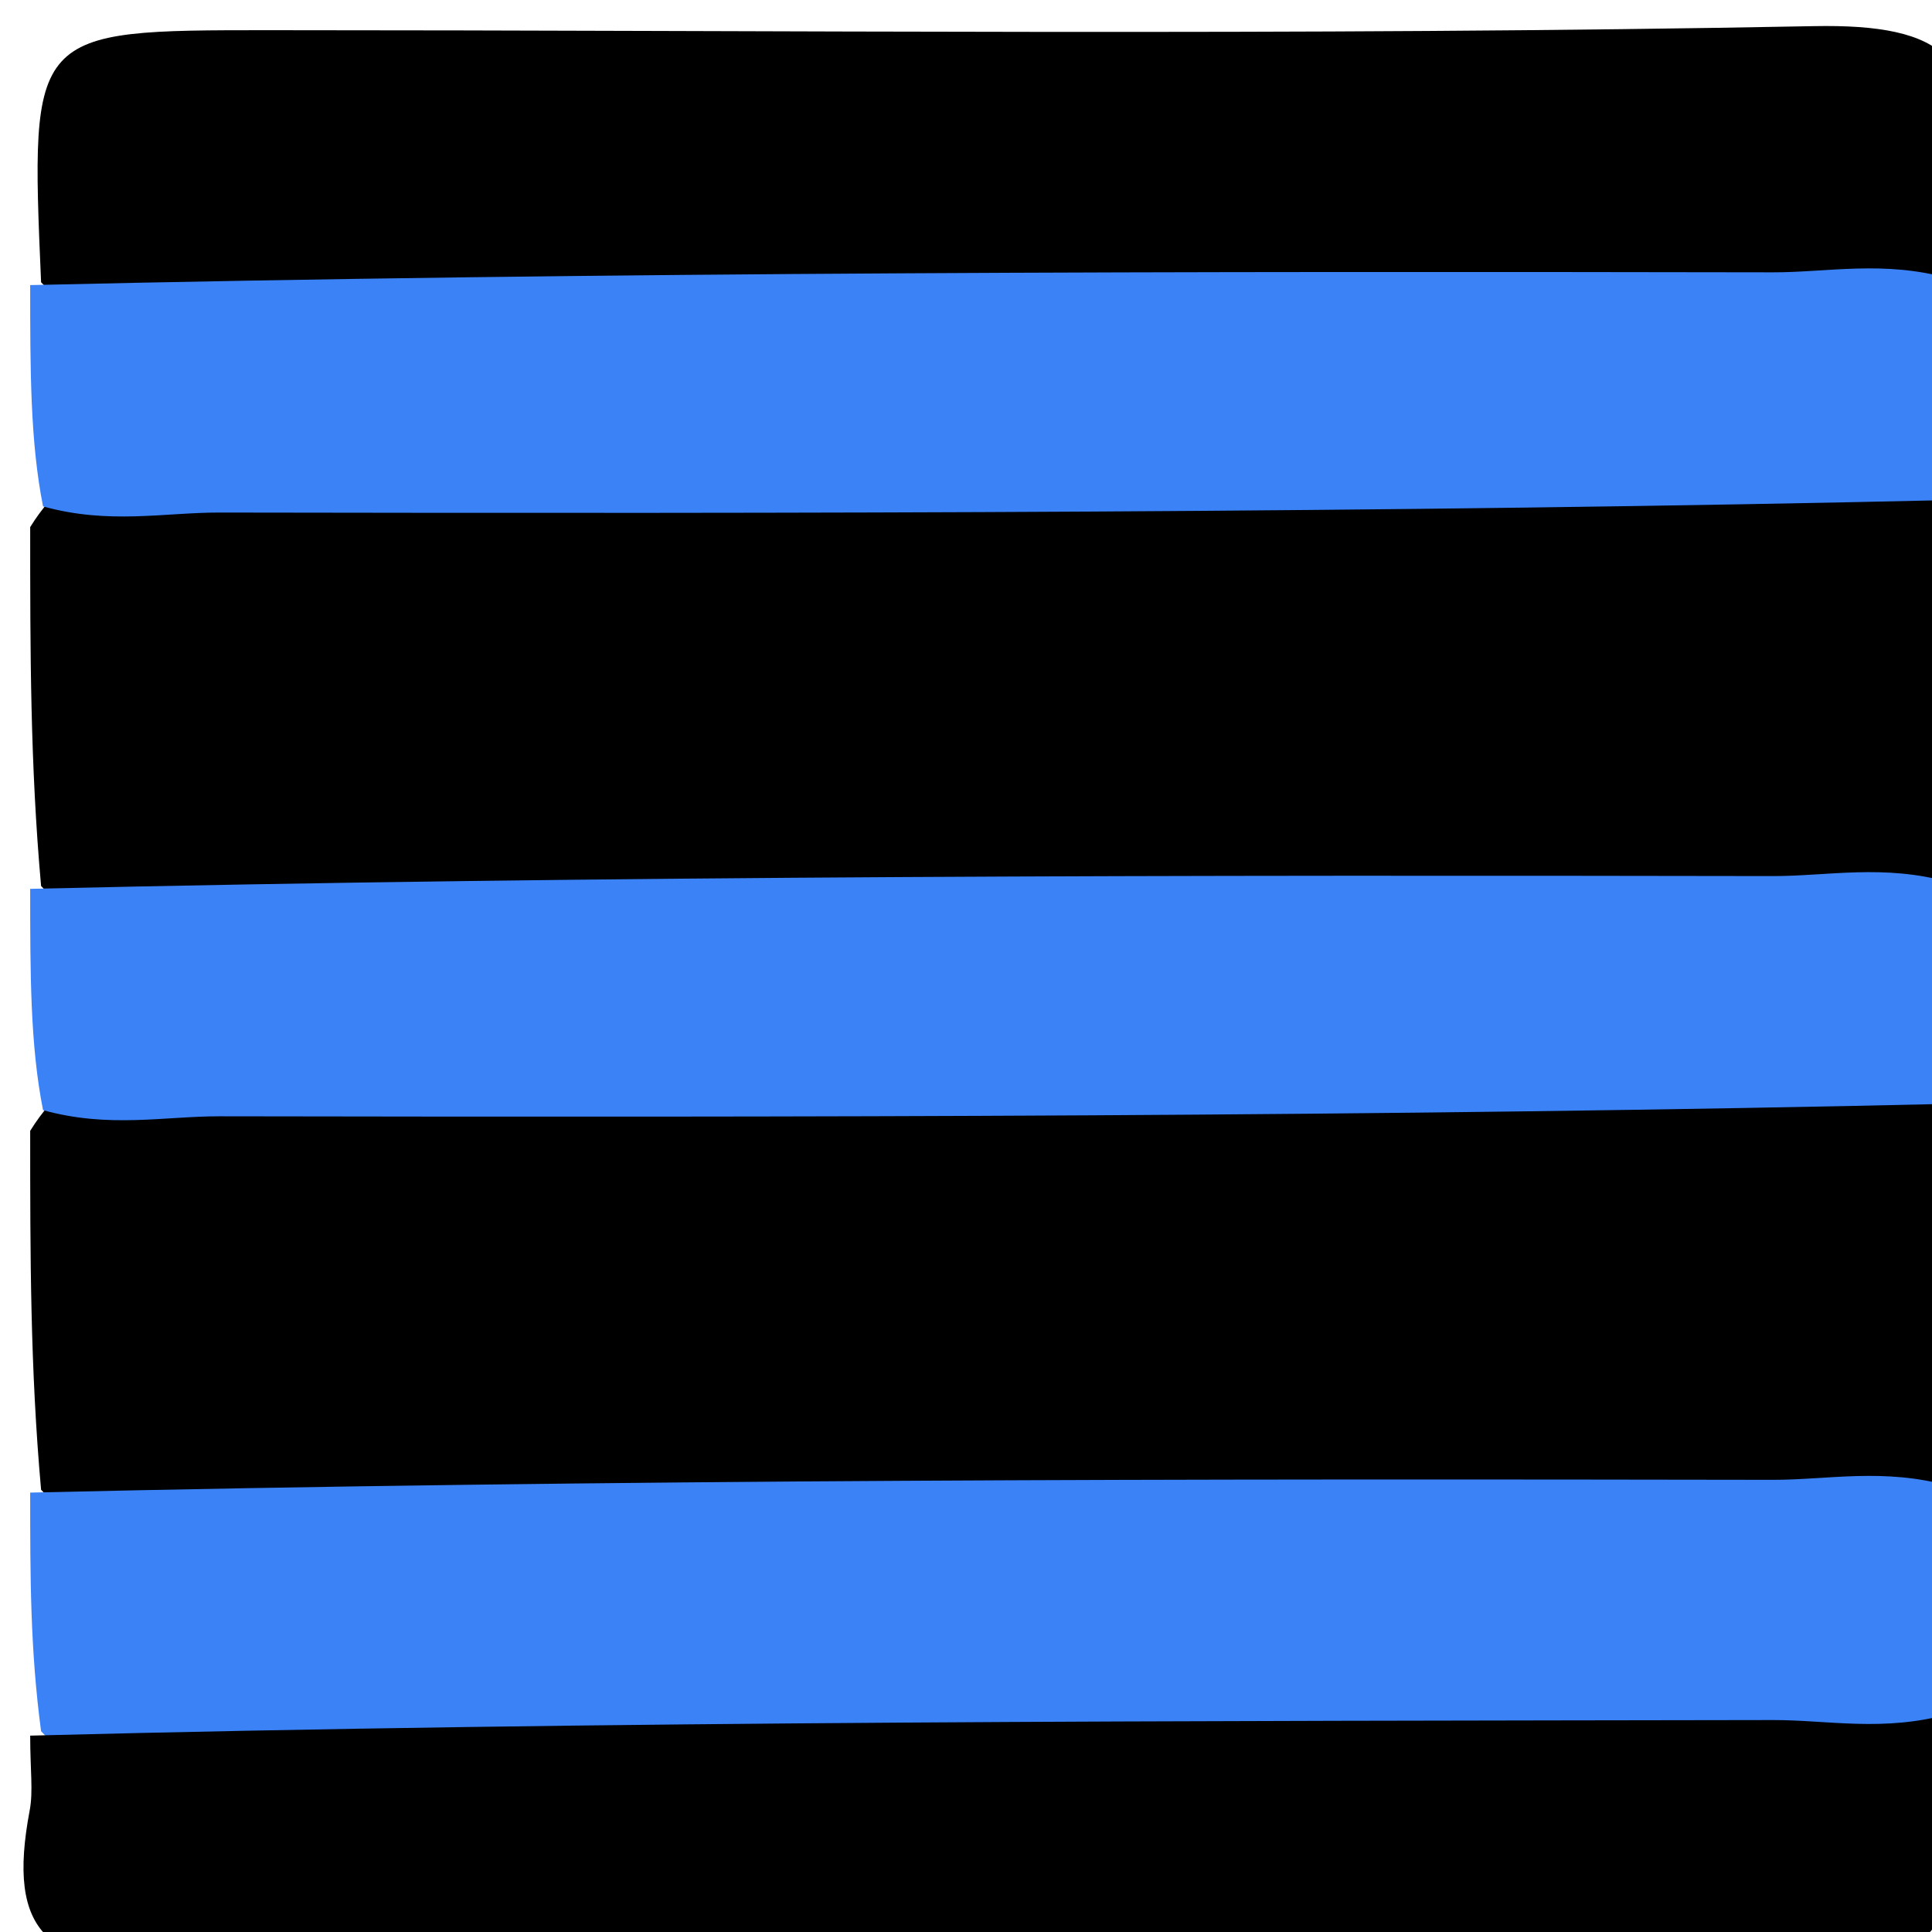
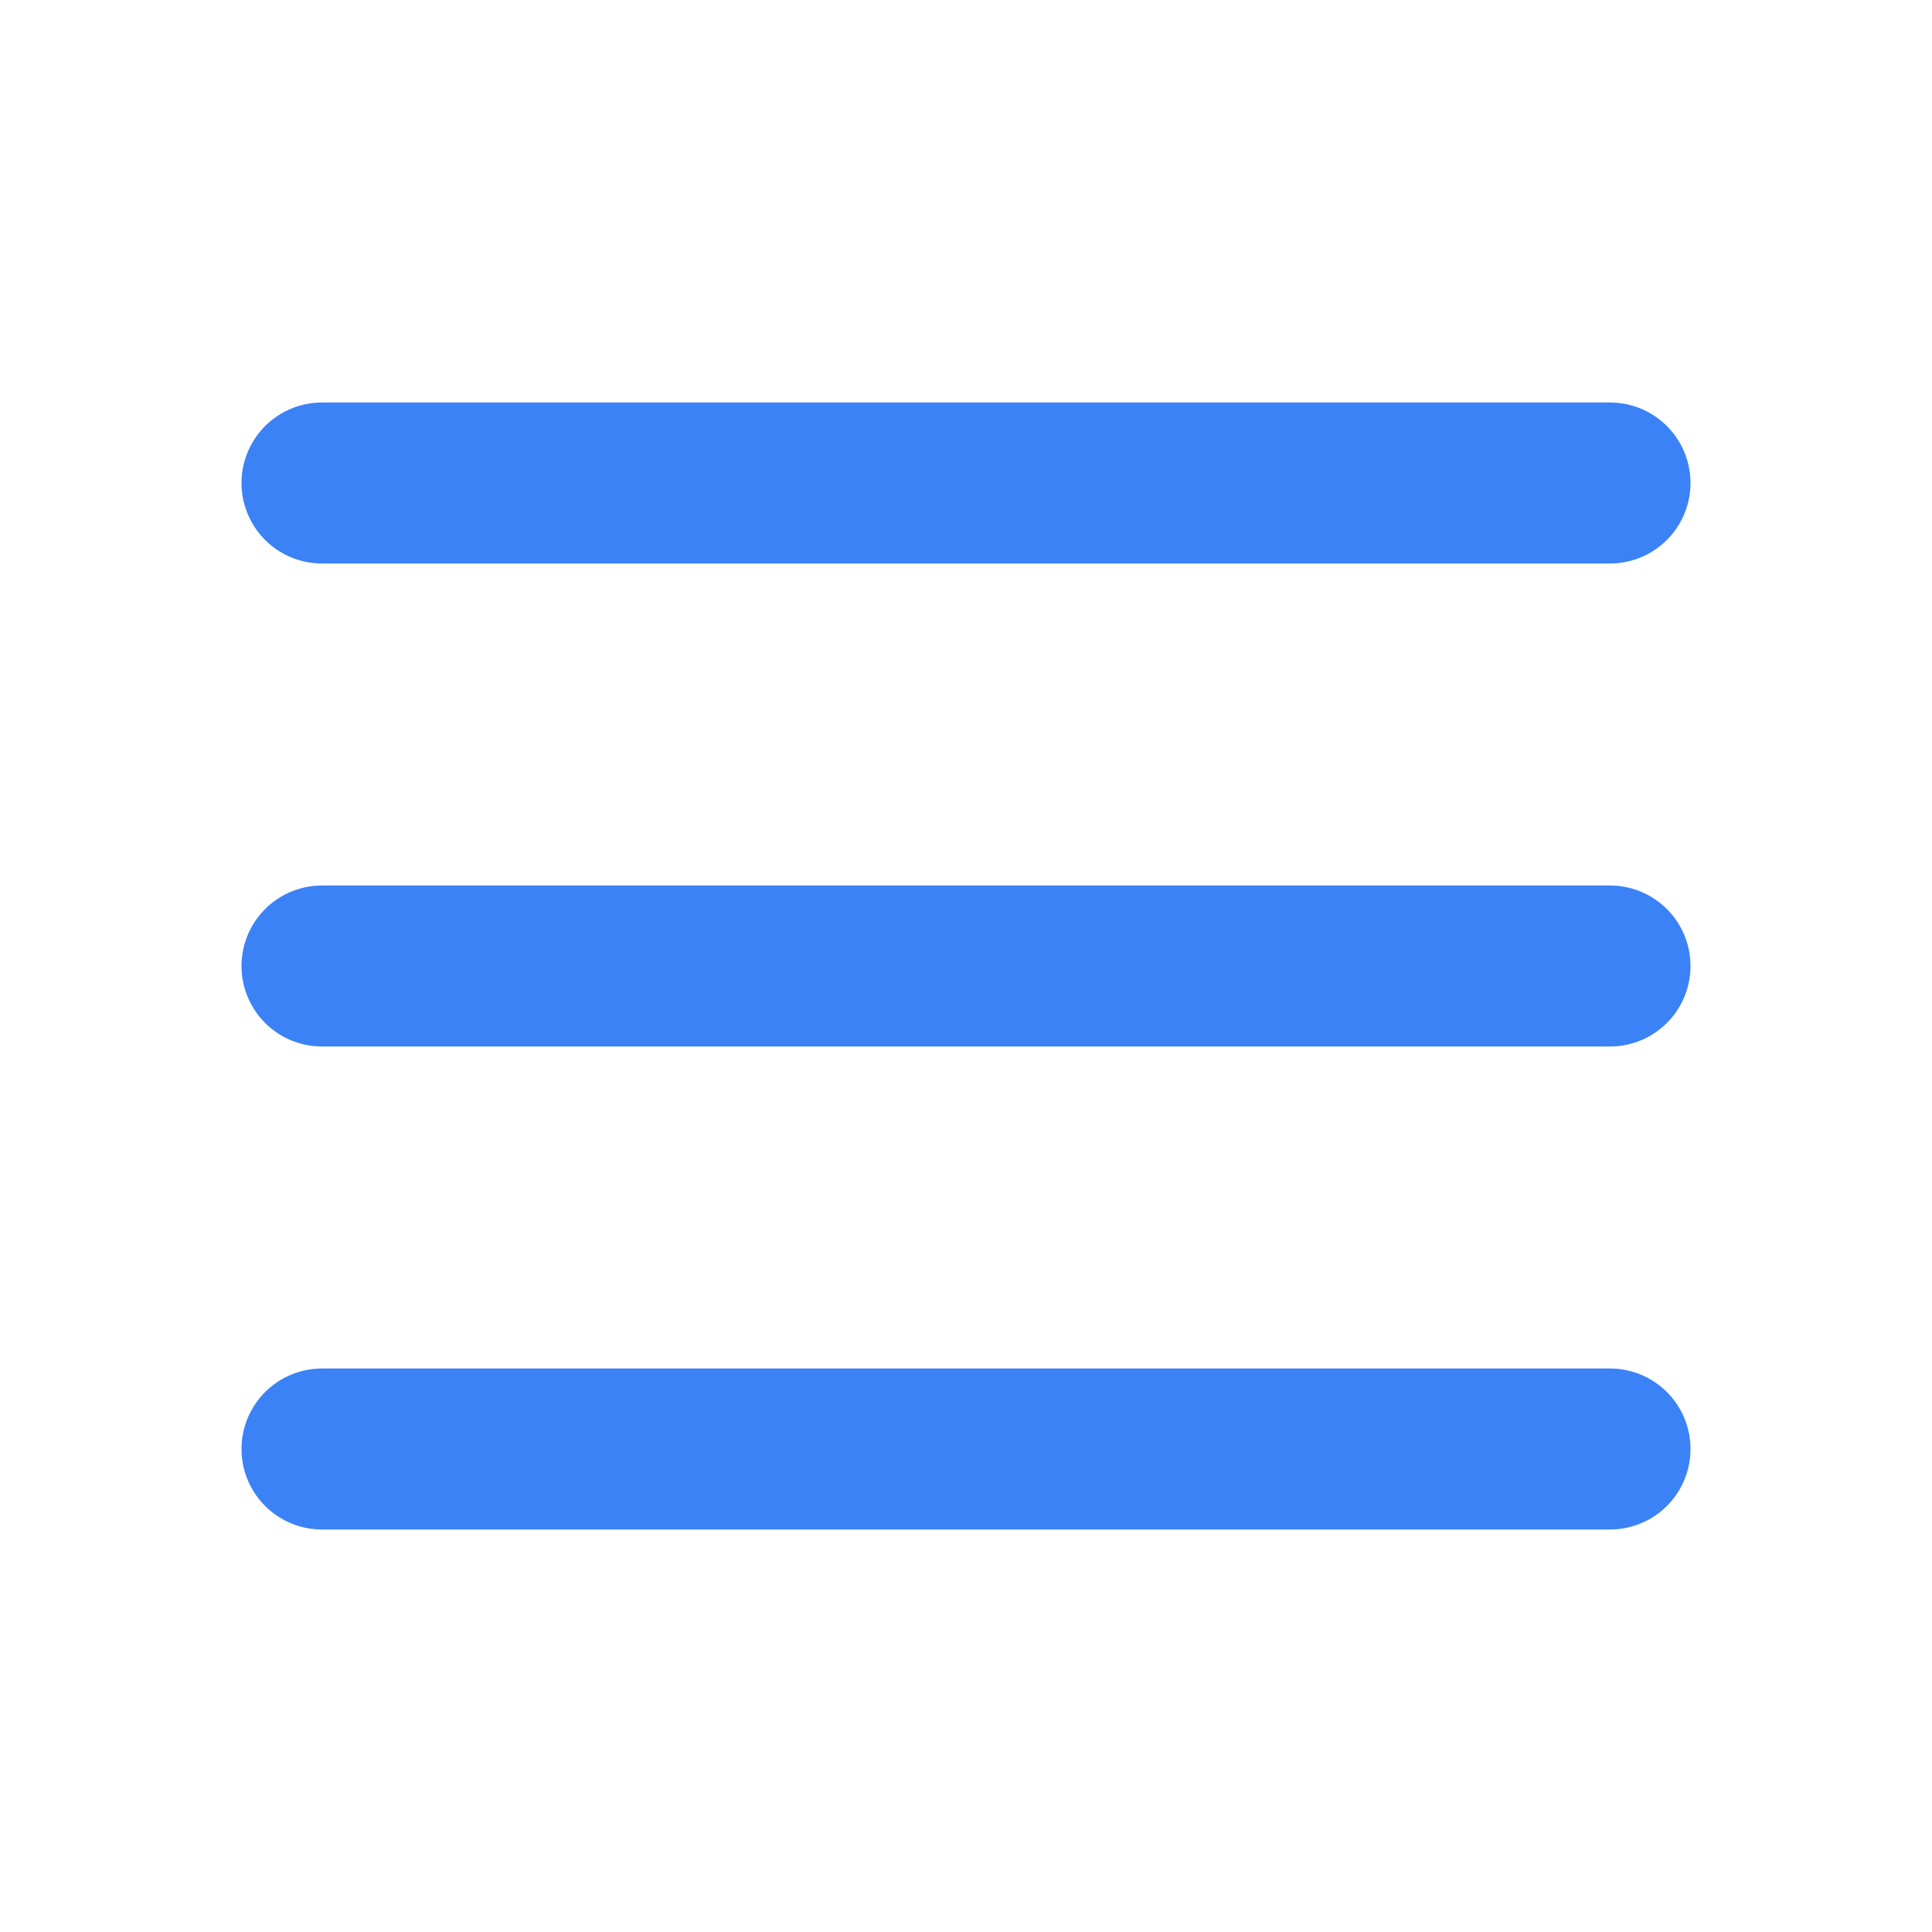
- <svg xmlns="http://www.w3.org/2000/svg" version="1.1" id="Layer_1" x="0px" y="0px" width="100%" viewBox="0 0 64 64" enable-background="new 0 0 64 64" xml:space="preserve">
-   <path fill="#000000" opacity="1" stroke="none" d=" M1.361,29.35   C1,25.307 1,21.614 1,17.461   C2.598,14.874 4.943,14.697 7.294,14.676   C24.429,14.521 41.564,14.512 58.698,14.691   C60.658,14.711 62.748,14.629 64.639,16.65   C65,20.693 65,24.386 65,28.539   C63.402,31.126 61.057,31.303 58.706,31.324   C41.571,31.479 24.436,31.488 7.302,31.309   C5.342,31.289 3.252,31.371 1.361,29.35  z" />
-   <path fill="#000000" opacity="1" stroke="none" d=" M1.361,49.35   C1,45.307 1,41.614 1,37.461   C2.598,34.874 4.943,34.697 7.294,34.676   C24.429,34.521 41.564,34.512 58.698,34.691   C60.658,34.711 62.748,34.629 64.639,36.65   C65,40.693 65,44.386 65,48.539   C63.402,51.126 61.057,51.303 58.706,51.324   C41.571,51.479 24.436,51.488 7.302,51.309   C5.342,51.289 3.252,51.371 1.361,49.35  z" />
-   <path fill="#000000" opacity="1" stroke="none" d=" M1.361,9.35   C1,1 1,1 8.901,1   C25.962,1 43.027,1.195 60.082,0.866   C64.448,0.782 65.785,1.958 65.017,6.026   C64.896,6.666 65,7.348 65,8.505   C63.402,11.126 61.057,11.303 58.706,11.324   C41.571,11.479 24.436,11.488 7.302,11.309   C5.342,11.289 3.252,11.371 1.361,9.35  z" />
-   <path fill="#3B82F6" opacity="1" stroke="none" d=" M1,9.444   C20.246,9 39.491,8.988 58.737,9.021   C60.54,9.024 62.401,8.618 64.574,9.225   C65,11.371 65,13.741 65,16.556   C45.754,17 26.509,17.012 7.263,16.979   C5.46,16.976 3.599,17.382 1.426,16.775   C1,14.629 1,12.259 1,9.444  z" />
-   <path fill="#3B82F6" opacity="1" stroke="none" d=" M65,36.556   C45.754,37 26.509,37.012 7.263,36.979   C5.46,36.976 3.599,37.382 1.426,36.775   C1,34.629 1,32.259 1,29.444   C20.246,29 39.491,28.988 58.737,29.021   C60.54,29.024 62.401,28.618 64.574,29.225   C65,31.371 65,33.741 65,36.556  z" />
-   <path fill="#3B82F6" opacity="1" stroke="none" d=" M1,49.444   C20.246,49 39.491,48.988 58.737,49.021   C60.54,49.024 62.401,48.618 64.574,49.225   C65,51.371 65,53.741 65,56.556   C63.402,59.126 61.057,59.303 58.706,59.324   C41.571,59.479 24.436,59.488 7.302,59.309   C5.342,59.289 3.252,59.371 1.361,57.35   C1,54.629 1,52.259 1,49.444  z" />
-   <path fill="#000000" opacity="1" stroke="none" d=" M1,57.495   C20.246,57 39.492,57.012 58.739,56.979   C60.542,56.976 62.403,57.382 64.575,56.773   C65,65 65,65 57.099,65   C40.038,65 22.973,64.805 5.918,65.134   C1.552,65.218 0.215,64.042 0.983,59.974   C1.104,59.334 1,58.652 1,57.495  z" />
+ <svg xmlns="http://www.w3.org/2000/svg" width="800px" height="800px" viewBox="0 0 24 24" fill="none">
+   <g id="SVGRepo_bgCarrier" stroke-width="0" />
+   <g id="SVGRepo_tracerCarrier" stroke-linecap="round" stroke-linejoin="round" />
+   <g id="SVGRepo_iconCarrier">
+     <path d="M4 18L20 18" stroke="#3b82f6" stroke-width="2" stroke-linecap="round" />
+     <path d="M4 12L20 12" stroke="#3b82f6" stroke-width="2" stroke-linecap="round" />
+     <path d="M4 6L20 6" stroke="#3b82f6" stroke-width="2" stroke-linecap="round" />
+   </g>
</svg>
